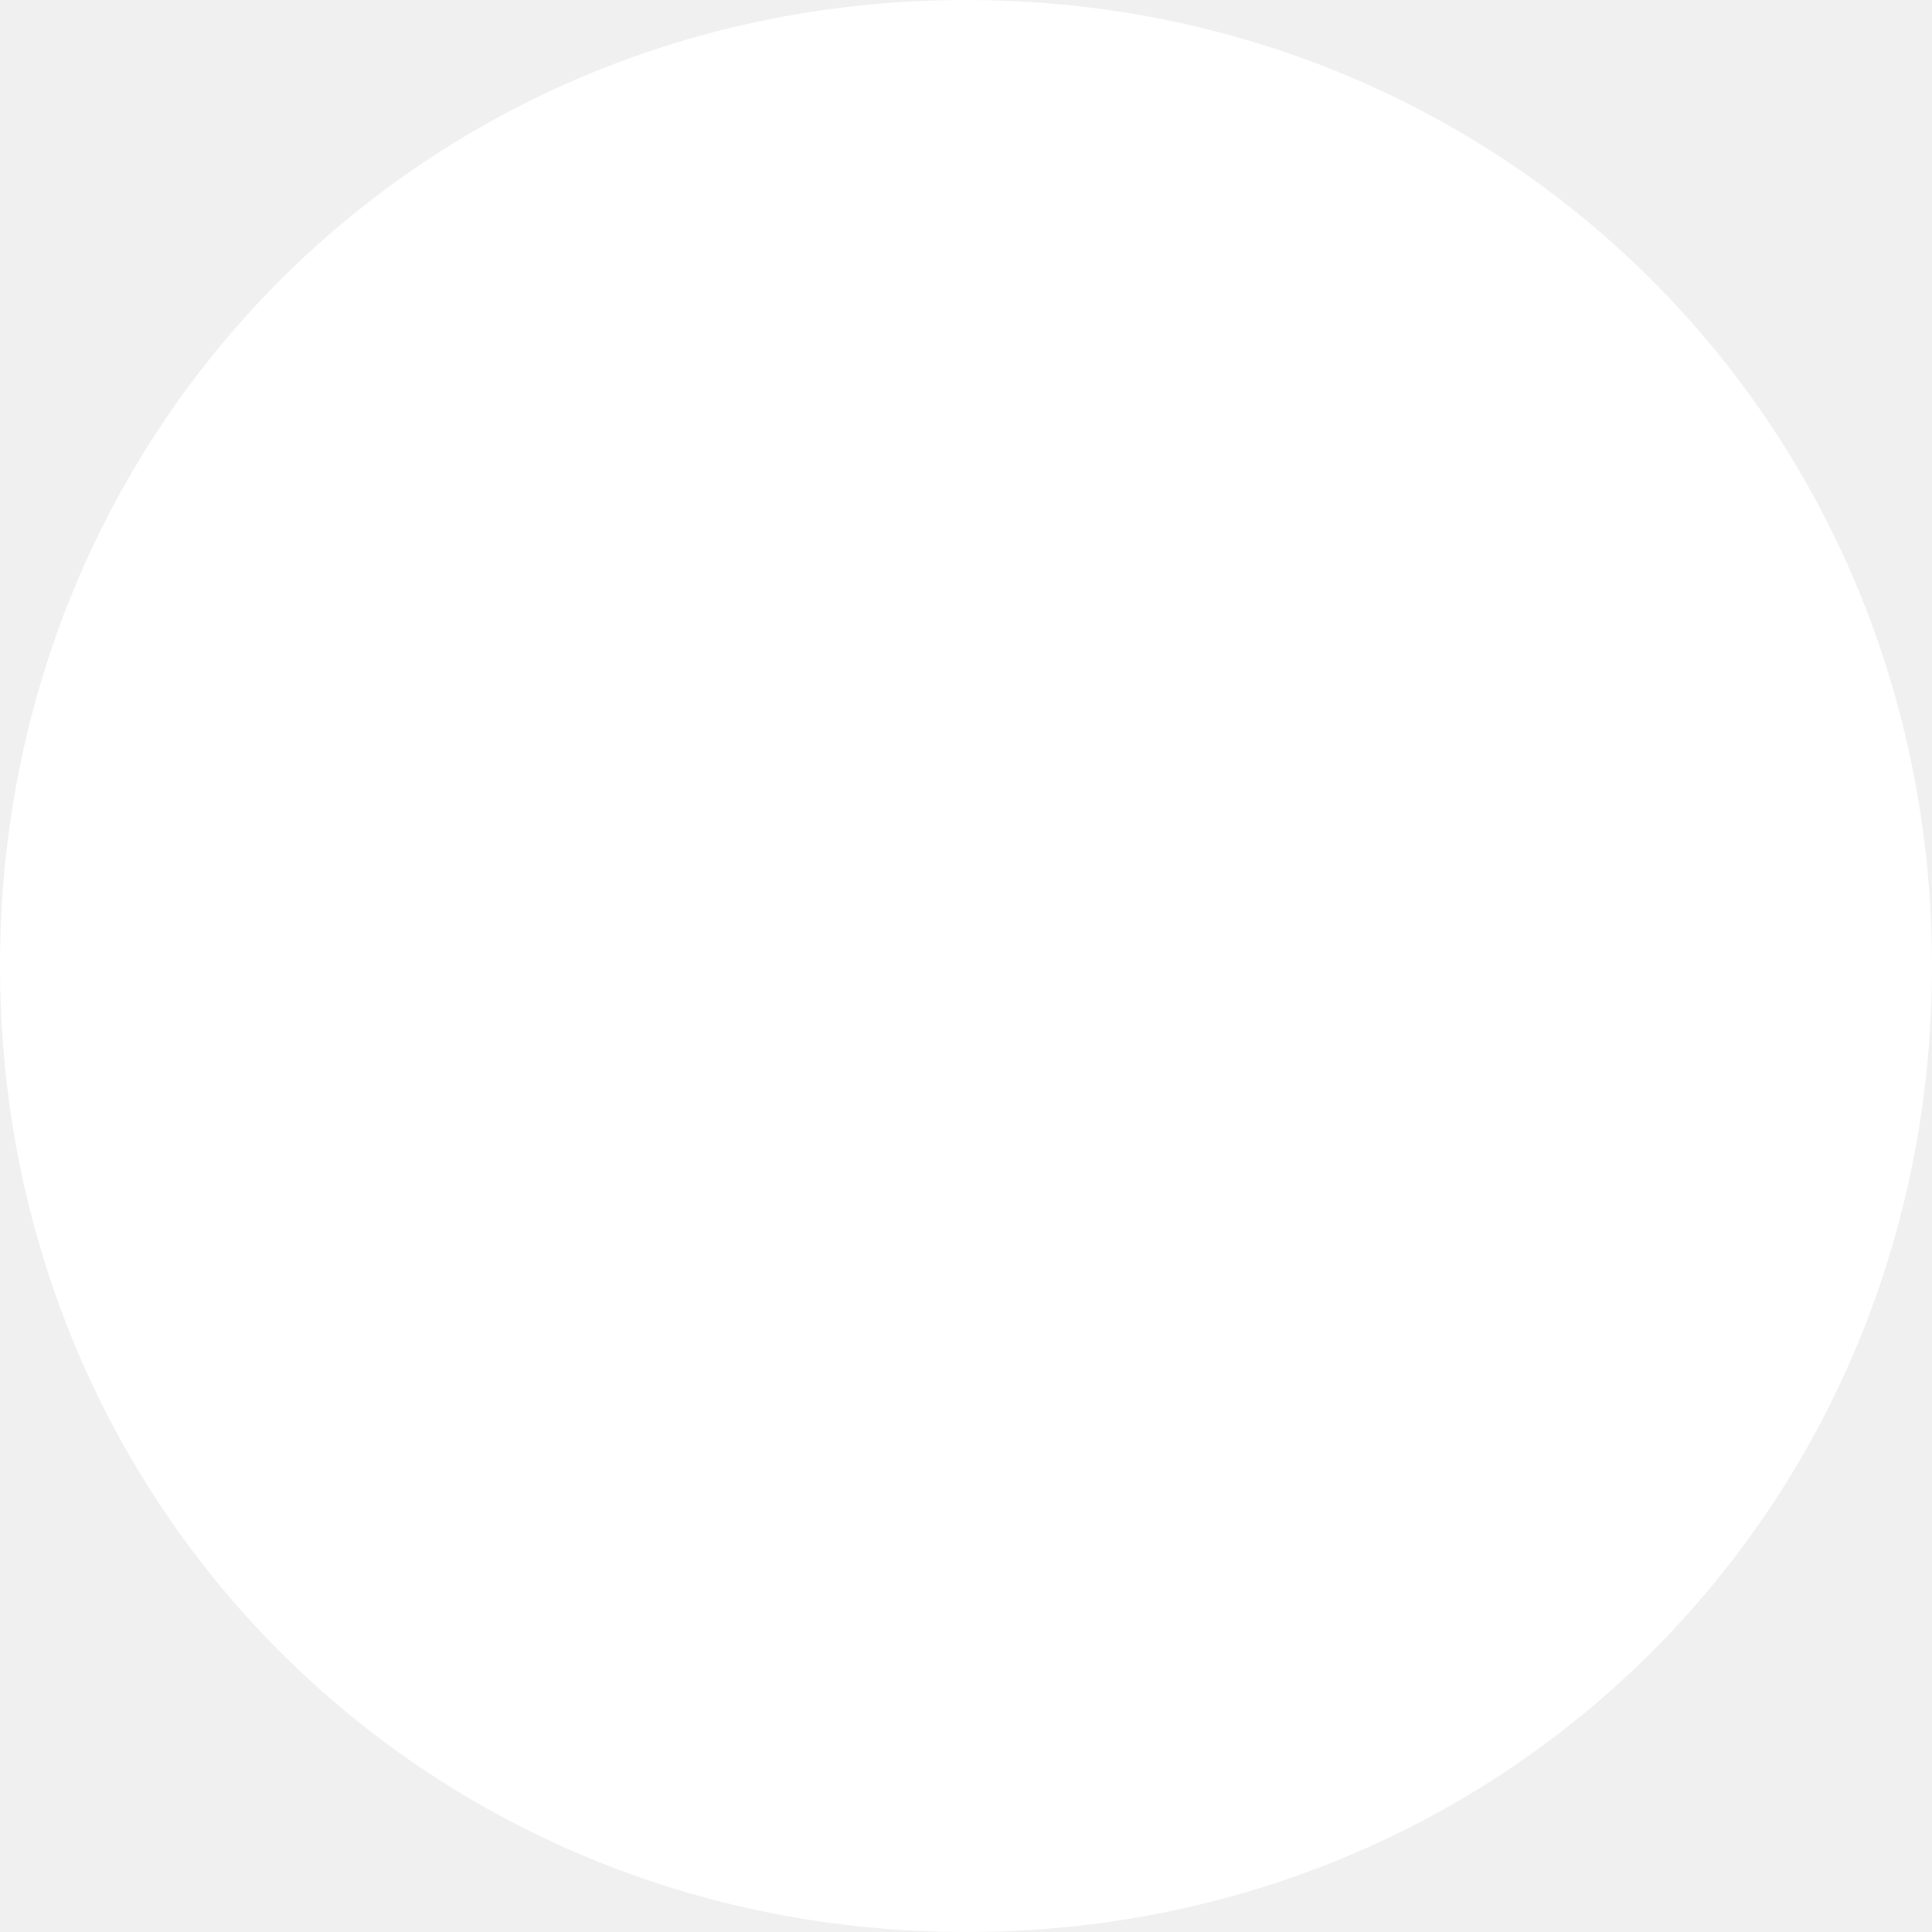
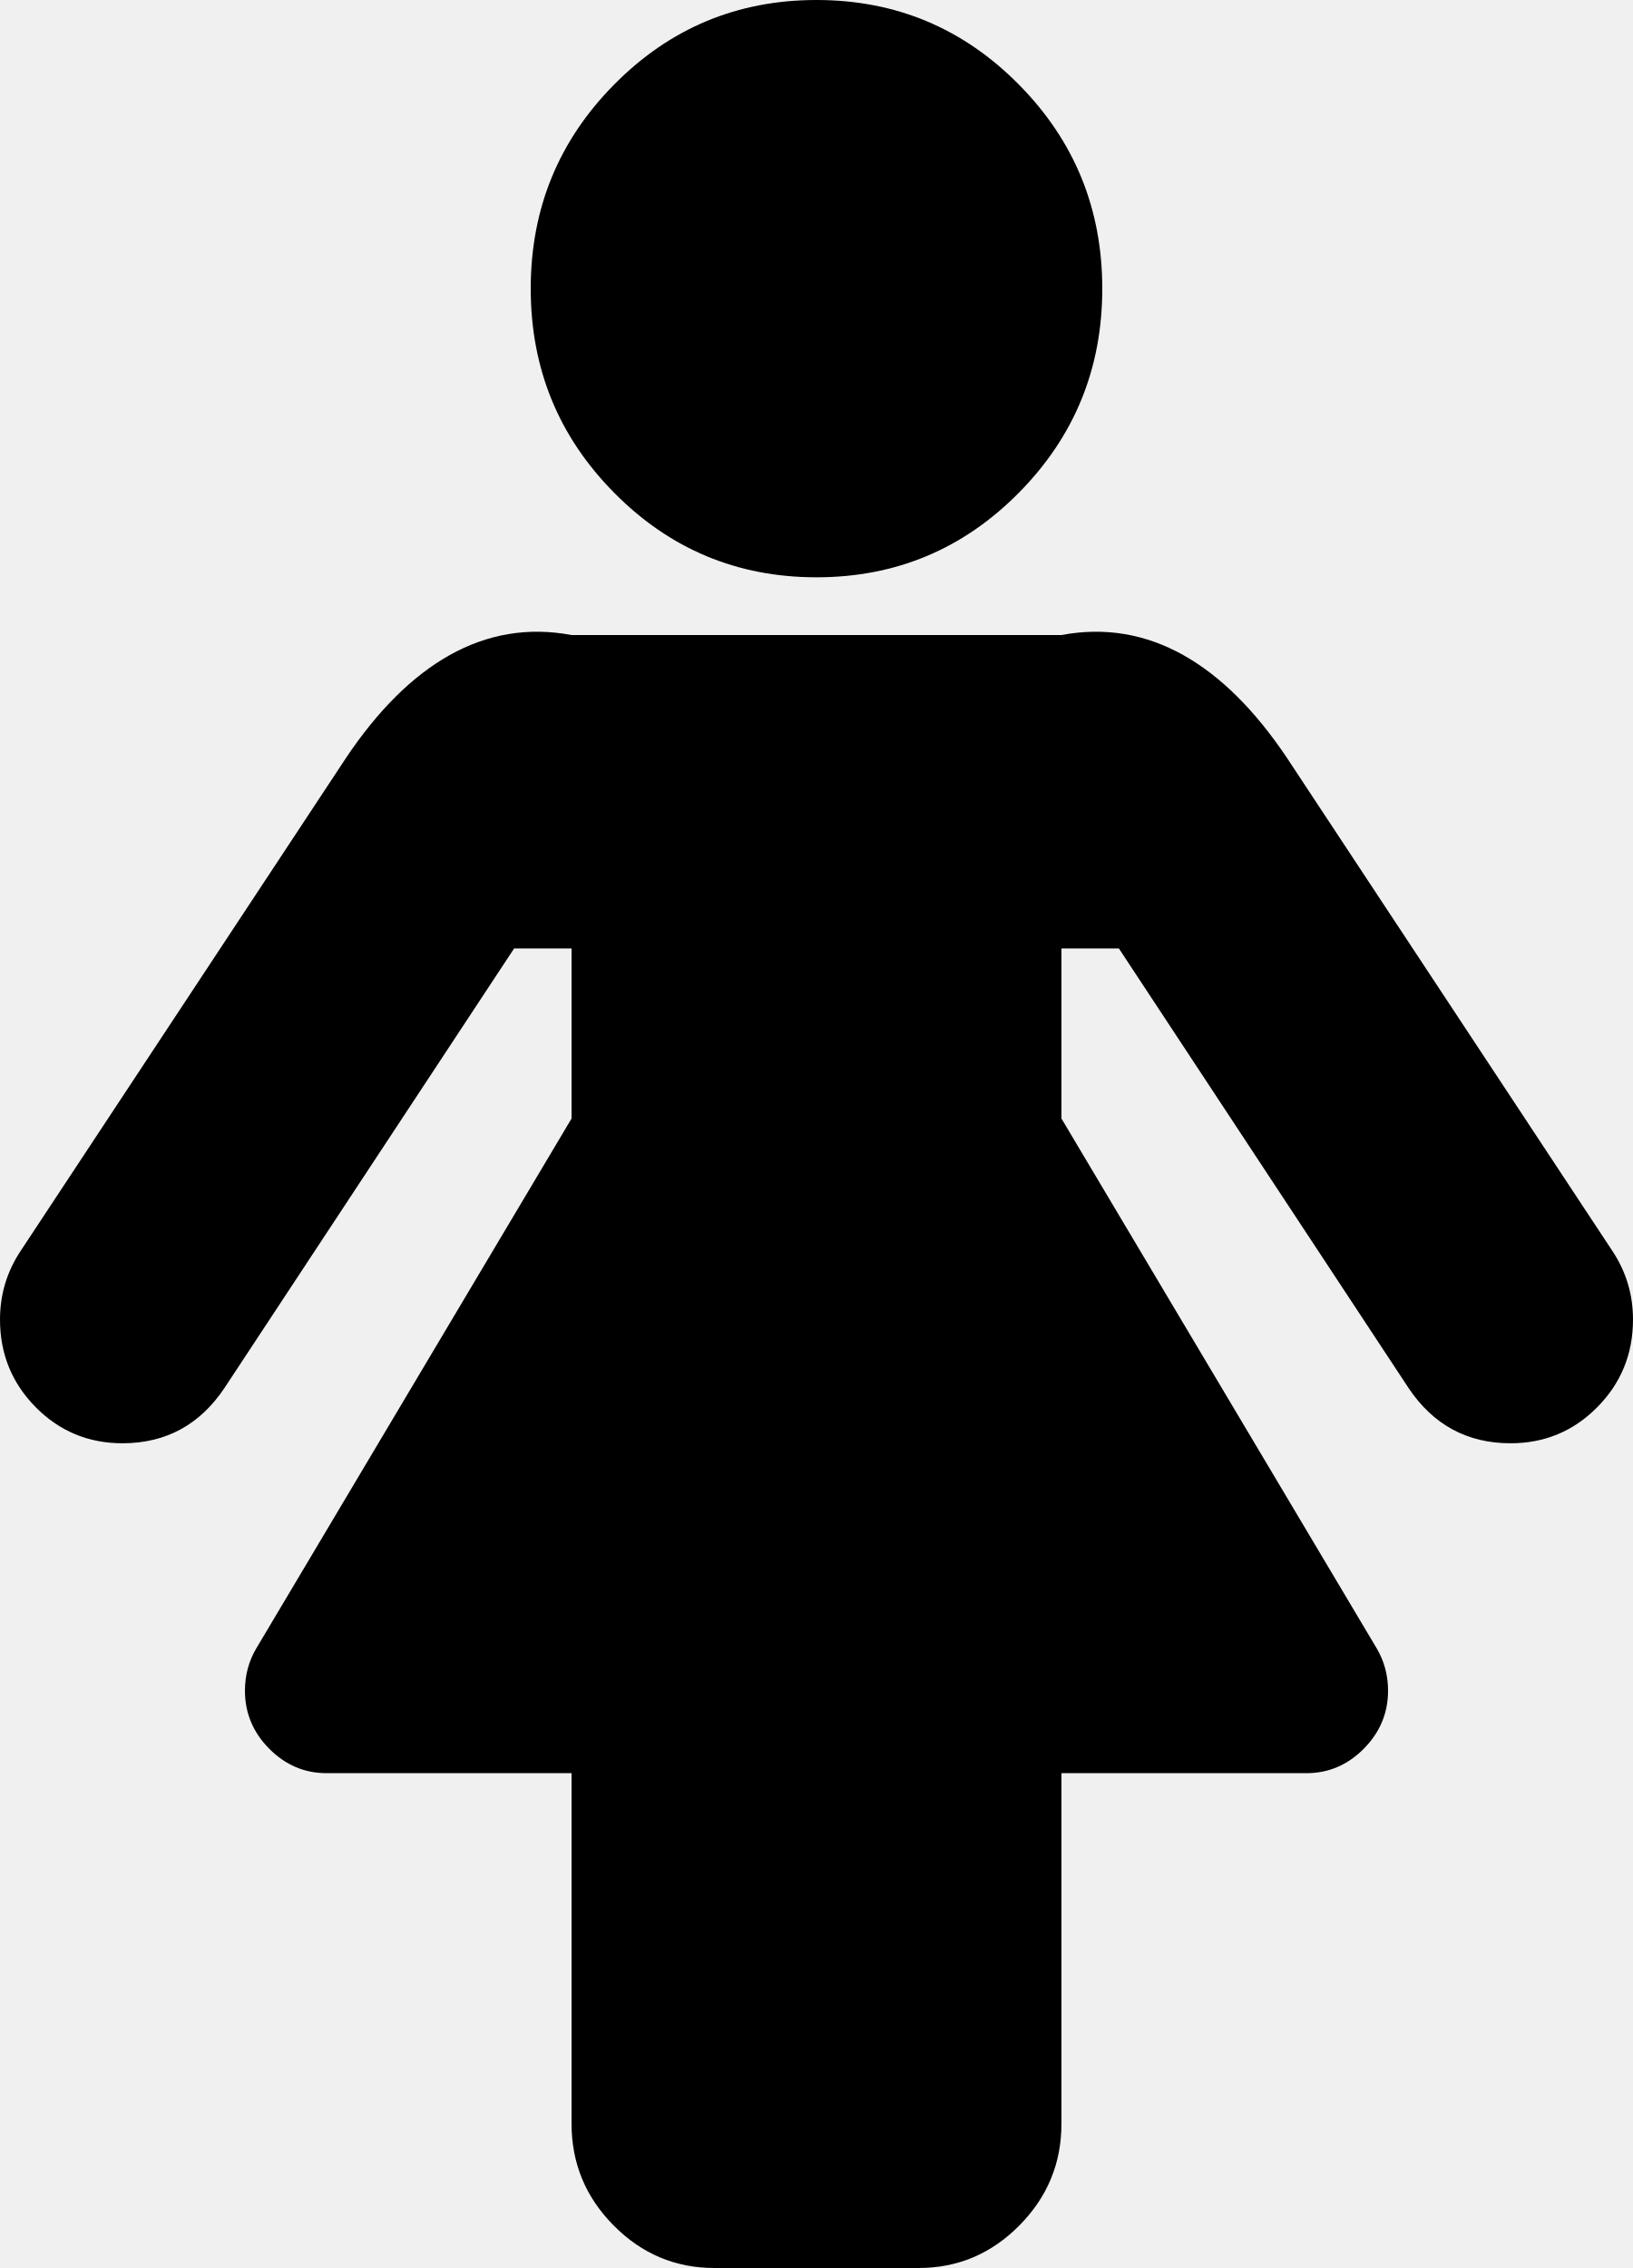
- <svg xmlns="http://www.w3.org/2000/svg" version="1.1" width="115px" height="115px">
-   <g transform="matrix(1 0 0 1 -588 -609 )">
-     <path d="M 645.5 609  C 677.7 609  703 634.3  703 666.5  C 703 698.7  677.7 724  645.5 724  C 613.3 724  588 698.7  588 666.5  C 588 634.3  613.3 609  645.5 609  Z " fill-rule="nonzero" fill="#ffffff" stroke="none" />
+ <svg xmlns="http://www.w3.org/2000/svg" version="1.1" width="36px" height="50px">
+   <g transform="matrix(1 0 0 1 -336 -208 )">
+     <path d="M 35.55 27.585  C 35.85 28.04  36 28.542  36 29.091  C 36 29.848  35.737 30.492  35.212 31.023  C 34.688 31.553  34.05 31.818  33.3 31.818  C 32.344 31.818  31.594 31.411  31.05 30.597  L 24.666 20.909  L 23.4 20.909  L 23.4 24.659  L 30.347 36.335  C 30.516 36.619  30.6 36.932  30.6 37.273  C 30.6 37.765  30.422 38.191  30.066 38.551  C 29.709 38.911  29.288 39.091  28.8 39.091  L 23.4 39.091  L 23.4 46.818  C 23.4 47.689  23.091 48.438  22.472 49.062  C 21.853 49.688  21.113 50  20.25 50  L 15.75 50  C 14.887 50  14.147 49.688  13.528 49.062  C 12.909 48.438  12.6 47.689  12.6 46.818  L 12.6 39.091  L 7.2 39.091  C 6.713 39.091  6.291 38.911  5.934 38.551  C 5.578 38.191  5.4 37.765  5.4 37.273  C 5.4 36.932  5.484 36.619  5.653 36.335  L 12.6 24.659  L 12.6 20.909  L 11.334 20.909  L 4.95 30.597  C 4.406 31.411  3.656 31.818  2.7 31.818  C 1.95 31.818  1.312 31.553  0.787 31.023  C 0.263 30.492  0 29.848  0 29.091  C 0 28.542  0.15 28.04  0.45 27.585  L 7.65 16.676  C 9.019 14.65  10.669 13.636  12.6 14  L 23.4 14  C 25.331 13.636  26.981 14.65  28.35 16.676  L 35.55 27.585  Z M 22.458 1.861  C 23.686 3.101  24.3 4.602  24.3 6.364  C 24.3 8.125  23.686 9.626  22.458 10.866  C 21.23 12.107  19.744 12.727  18 12.727  C 16.256 12.727  14.77 12.107  13.542 10.866  C 12.314 9.626  11.7 8.125  11.7 6.364  C 11.7 4.602  12.314 3.101  13.542 1.861  C 14.77 0.62  16.256 0  18 0  C 19.744 0  21.23 0.62  22.458 1.861  Z " fill-rule="nonzero" fill="#000000" stroke="none" transform="matrix(1 0 0 1 336 208 )" />
  </g>
</svg>
